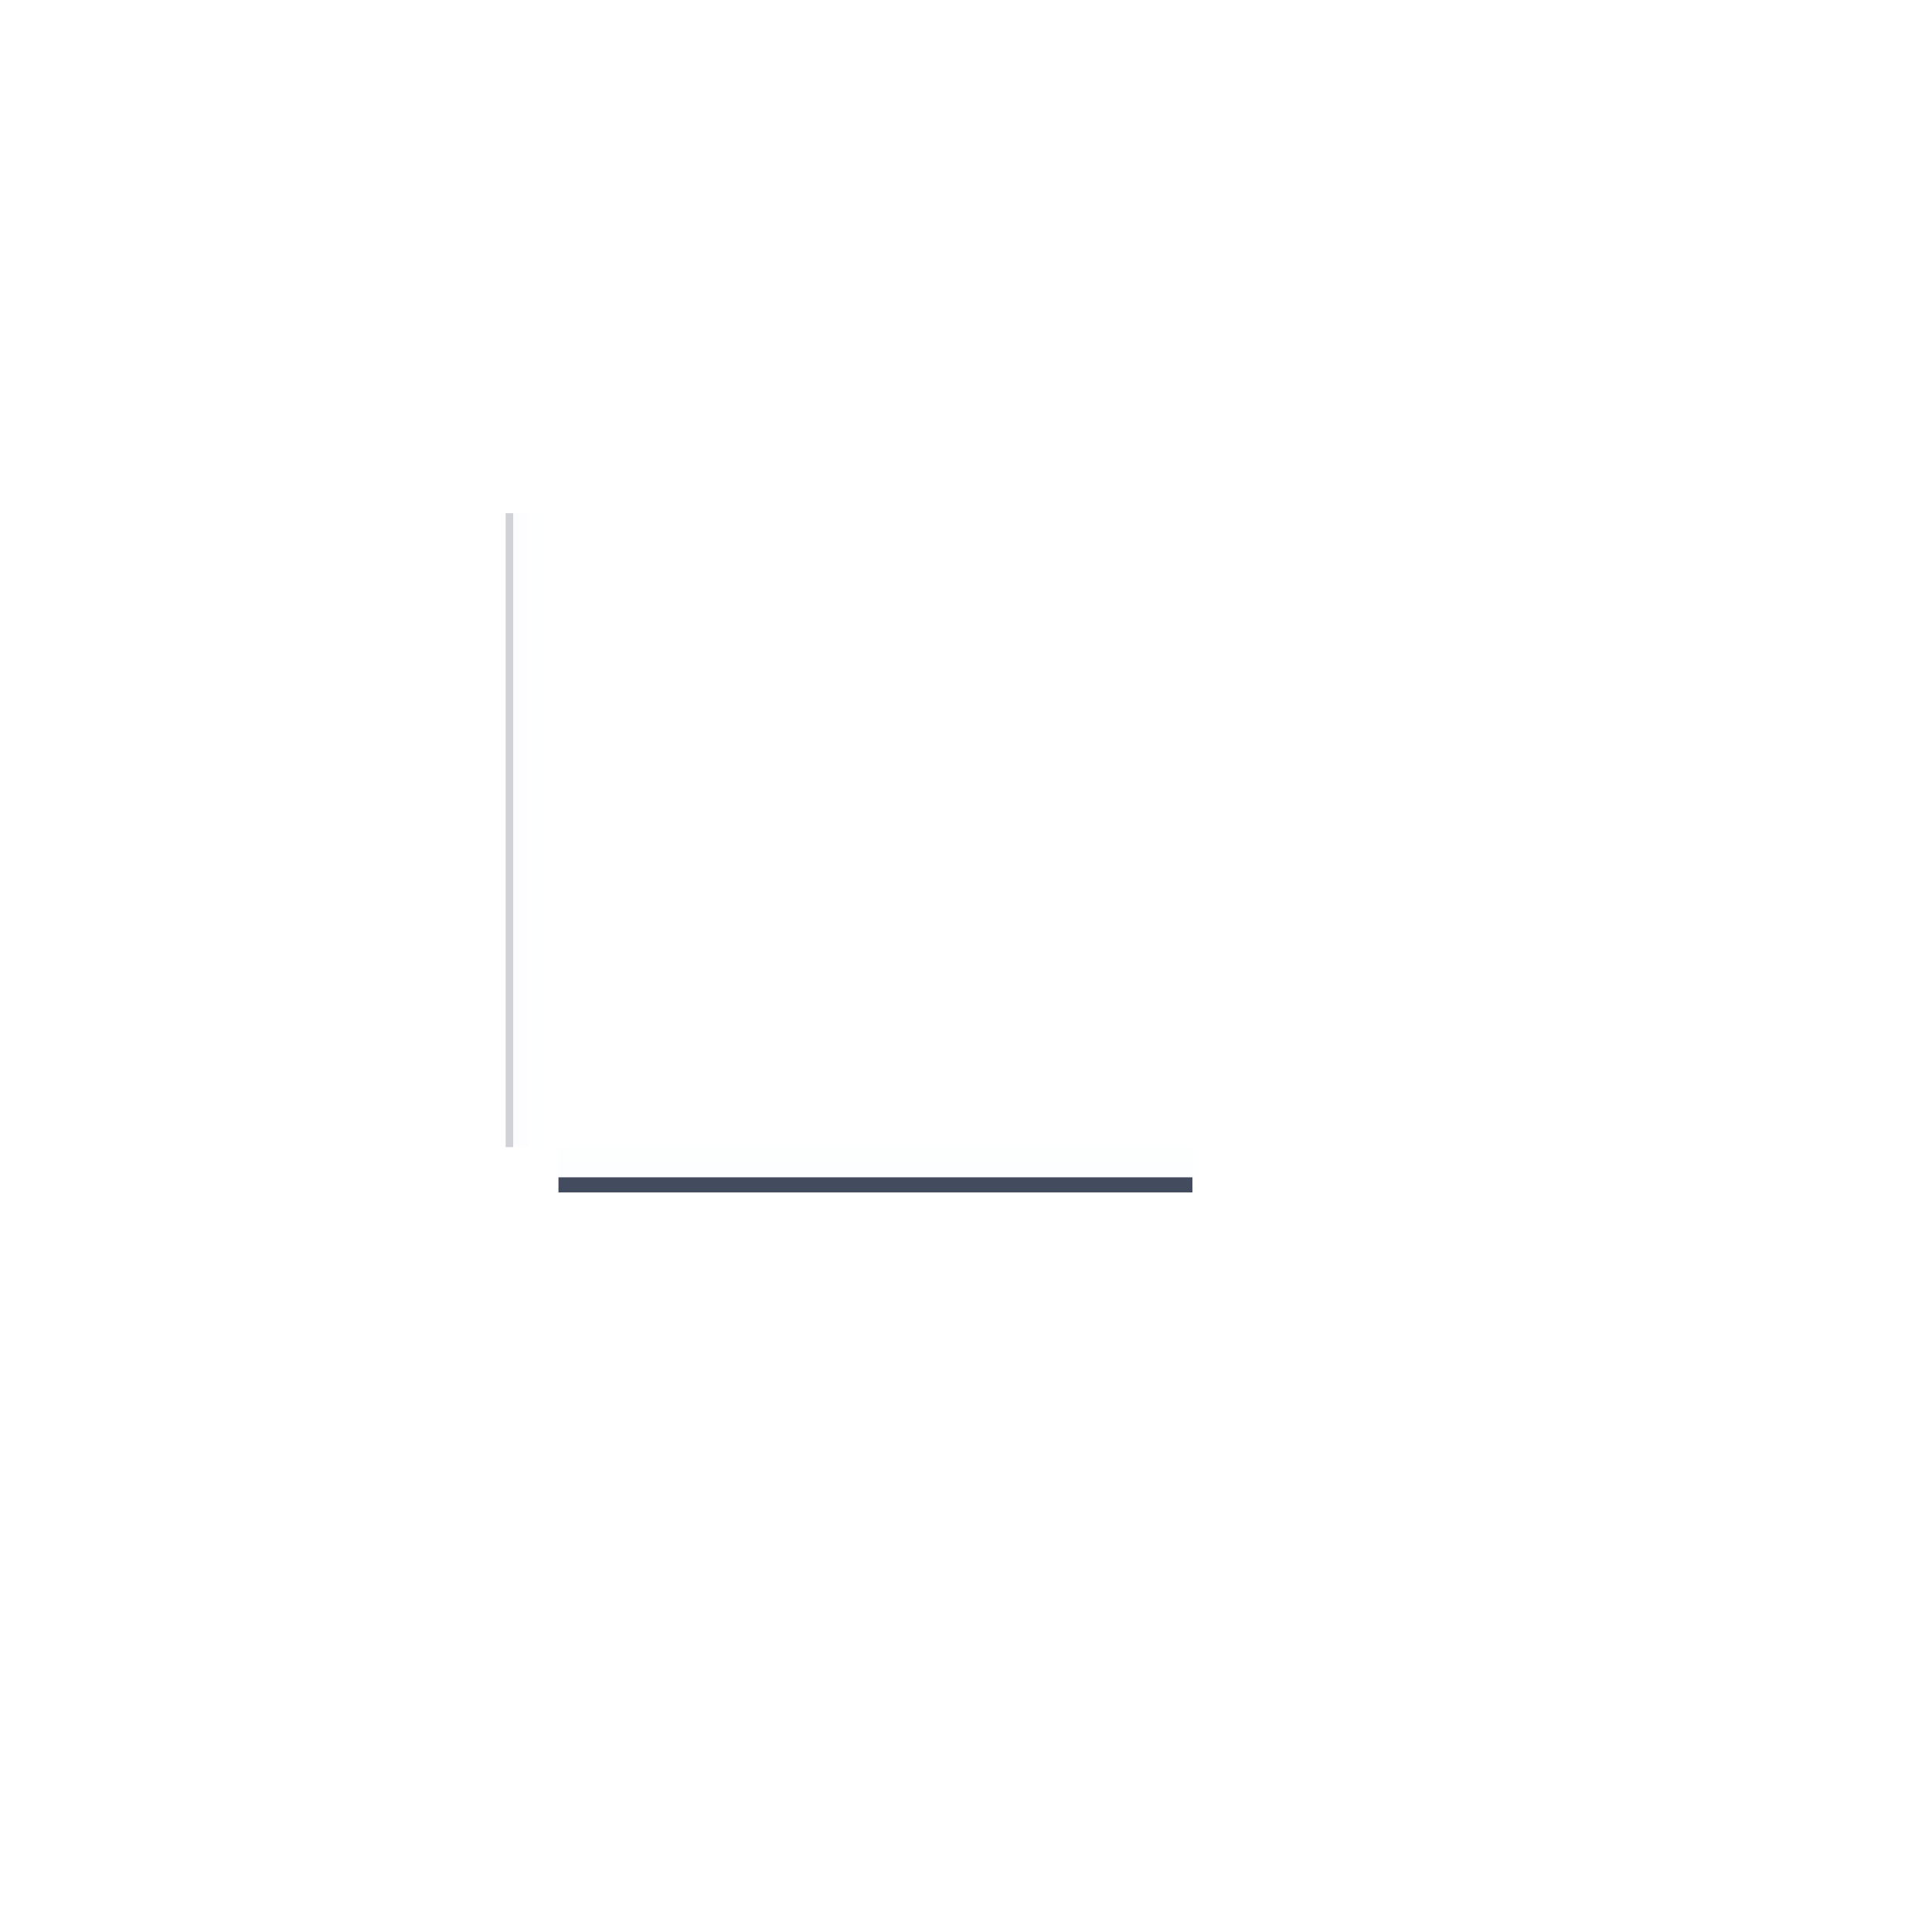
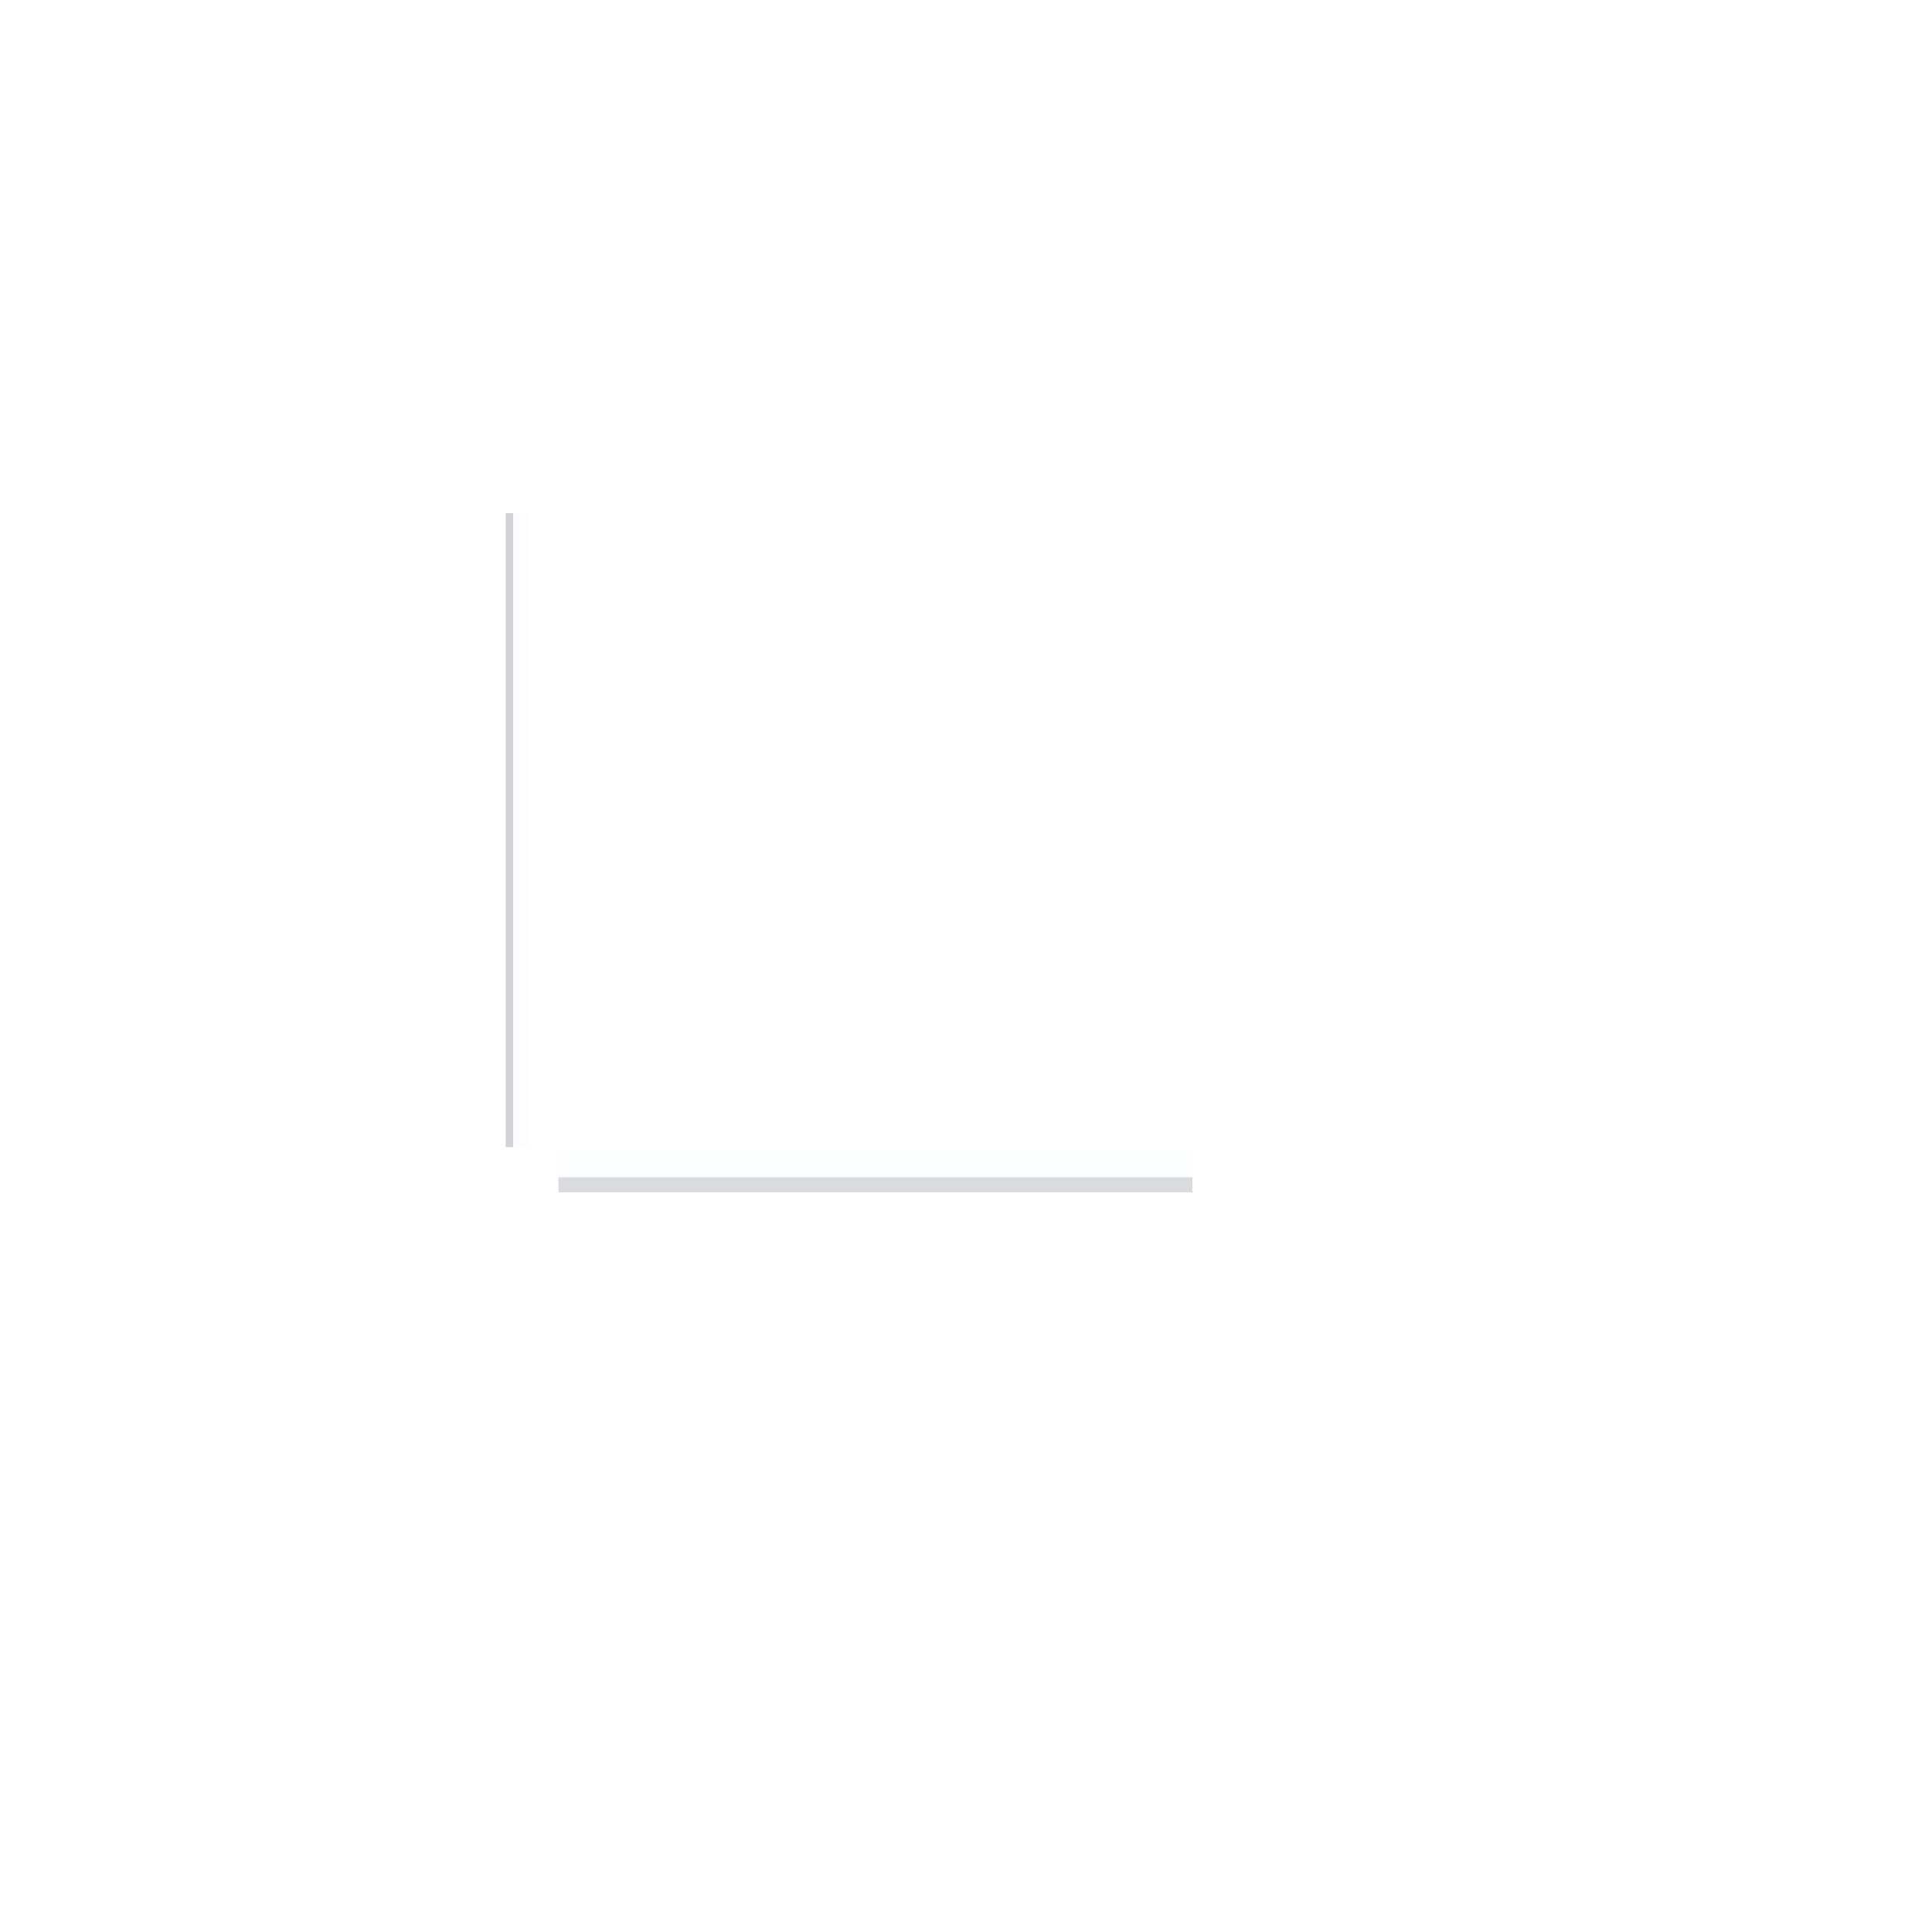
<svg xmlns="http://www.w3.org/2000/svg" width="128" height="128" id="svg2" version="1.0">
  <defs id="defs4">
    <linearGradient id="linearGradient4213">
      <stop id="stop4215" offset="0" style="stop-color:#000000;stop-opacity:1;" />
      <stop id="stop4217" offset="1" style="stop-color:#000000;stop-opacity:0;" />
    </linearGradient>
    <linearGradient id="linearGradient3272">
      <stop style="stop-color:white;stop-opacity:1;" offset="0" id="stop3274" />
      <stop style="stop-color:white;stop-opacity:0;" offset="1" id="stop3276" />
    </linearGradient>
  </defs>
  <g id="layer1">
    <g id="horizontal-line" transform="translate(26,45)">
      <rect style="opacity:0.01;fill:#0066ff;fill-opacity:1;fill-rule:nonzero;stroke:none;stroke-width:1;stroke-linecap:round;stroke-linejoin:round;stroke-miterlimit:4;stroke-dasharray:none;stroke-dashoffset:0;stroke-opacity:1" id="rect4223" width="42" height="1" x="11" y="32" />
-       <rect y="33" x="11" height="1" width="42" id="rect4209" style="opacity:1;fill:#434c5e;fill-opacity:1;fill-rule:nonzero;stroke:none;stroke-width:1;stroke-linecap:round;stroke-linejoin:round;stroke-miterlimit:4;stroke-dasharray:none;stroke-dashoffset:0;stroke-opacity:1" />
+       <rect y="33" x="11" height="1" width="42" id="rect4209" style="opacity:1;fill:#434c5e;fill-opacity:0.2;fill-rule:nonzero;stroke:none;stroke-width:1;stroke-linecap:round;stroke-linejoin:round;stroke-miterlimit:4;stroke-dasharray:none;stroke-dashoffset:0;stroke-opacity:1" />
      <rect style="opacity:0.009;fill:#008080;fill-opacity:1;fill-rule:nonzero;stroke:none;stroke-width:1;stroke-linecap:round;stroke-linejoin:round;stroke-miterlimit:4;stroke-dasharray:none;stroke-dashoffset:0;stroke-opacity:1" id="rect2706" width="42" height="1" x="11" y="31" />
    </g>
    <g id="vertical-line" transform="translate(26,45)">
      <rect transform="rotate(-90)" y="8" x="-31" height="1" width="42" id="rect4227" style="opacity:0.01;fill:#0000ff;fill-opacity:1;fill-rule:nonzero;stroke:none;stroke-width:1;stroke-linecap:round;stroke-linejoin:round;stroke-miterlimit:4;stroke-dasharray:none;stroke-dashoffset:0;stroke-opacity:1" />
      <rect transform="rotate(-90)" style="opacity:0.005;fill:#008080;fill-opacity:1;fill-rule:nonzero;stroke:none;stroke-width:1;stroke-linecap:round;stroke-linejoin:round;stroke-miterlimit:4;stroke-dasharray:none;stroke-dashoffset:0;stroke-opacity:1" id="rect4229" width="42" height="1" x="-31" y="9" />
      <rect y="7.5" x="-31" height="0.5" width="42" id="rect2721" style="opacity:0.251;fill:#434c5e;fill-opacity:1;fill-rule:nonzero;stroke:none;stroke-width:0.707;stroke-linecap:round;stroke-linejoin:round;stroke-miterlimit:4;stroke-dasharray:none;stroke-dashoffset:0;stroke-opacity:1" transform="rotate(-90)" />
    </g>
  </g>
</svg>
